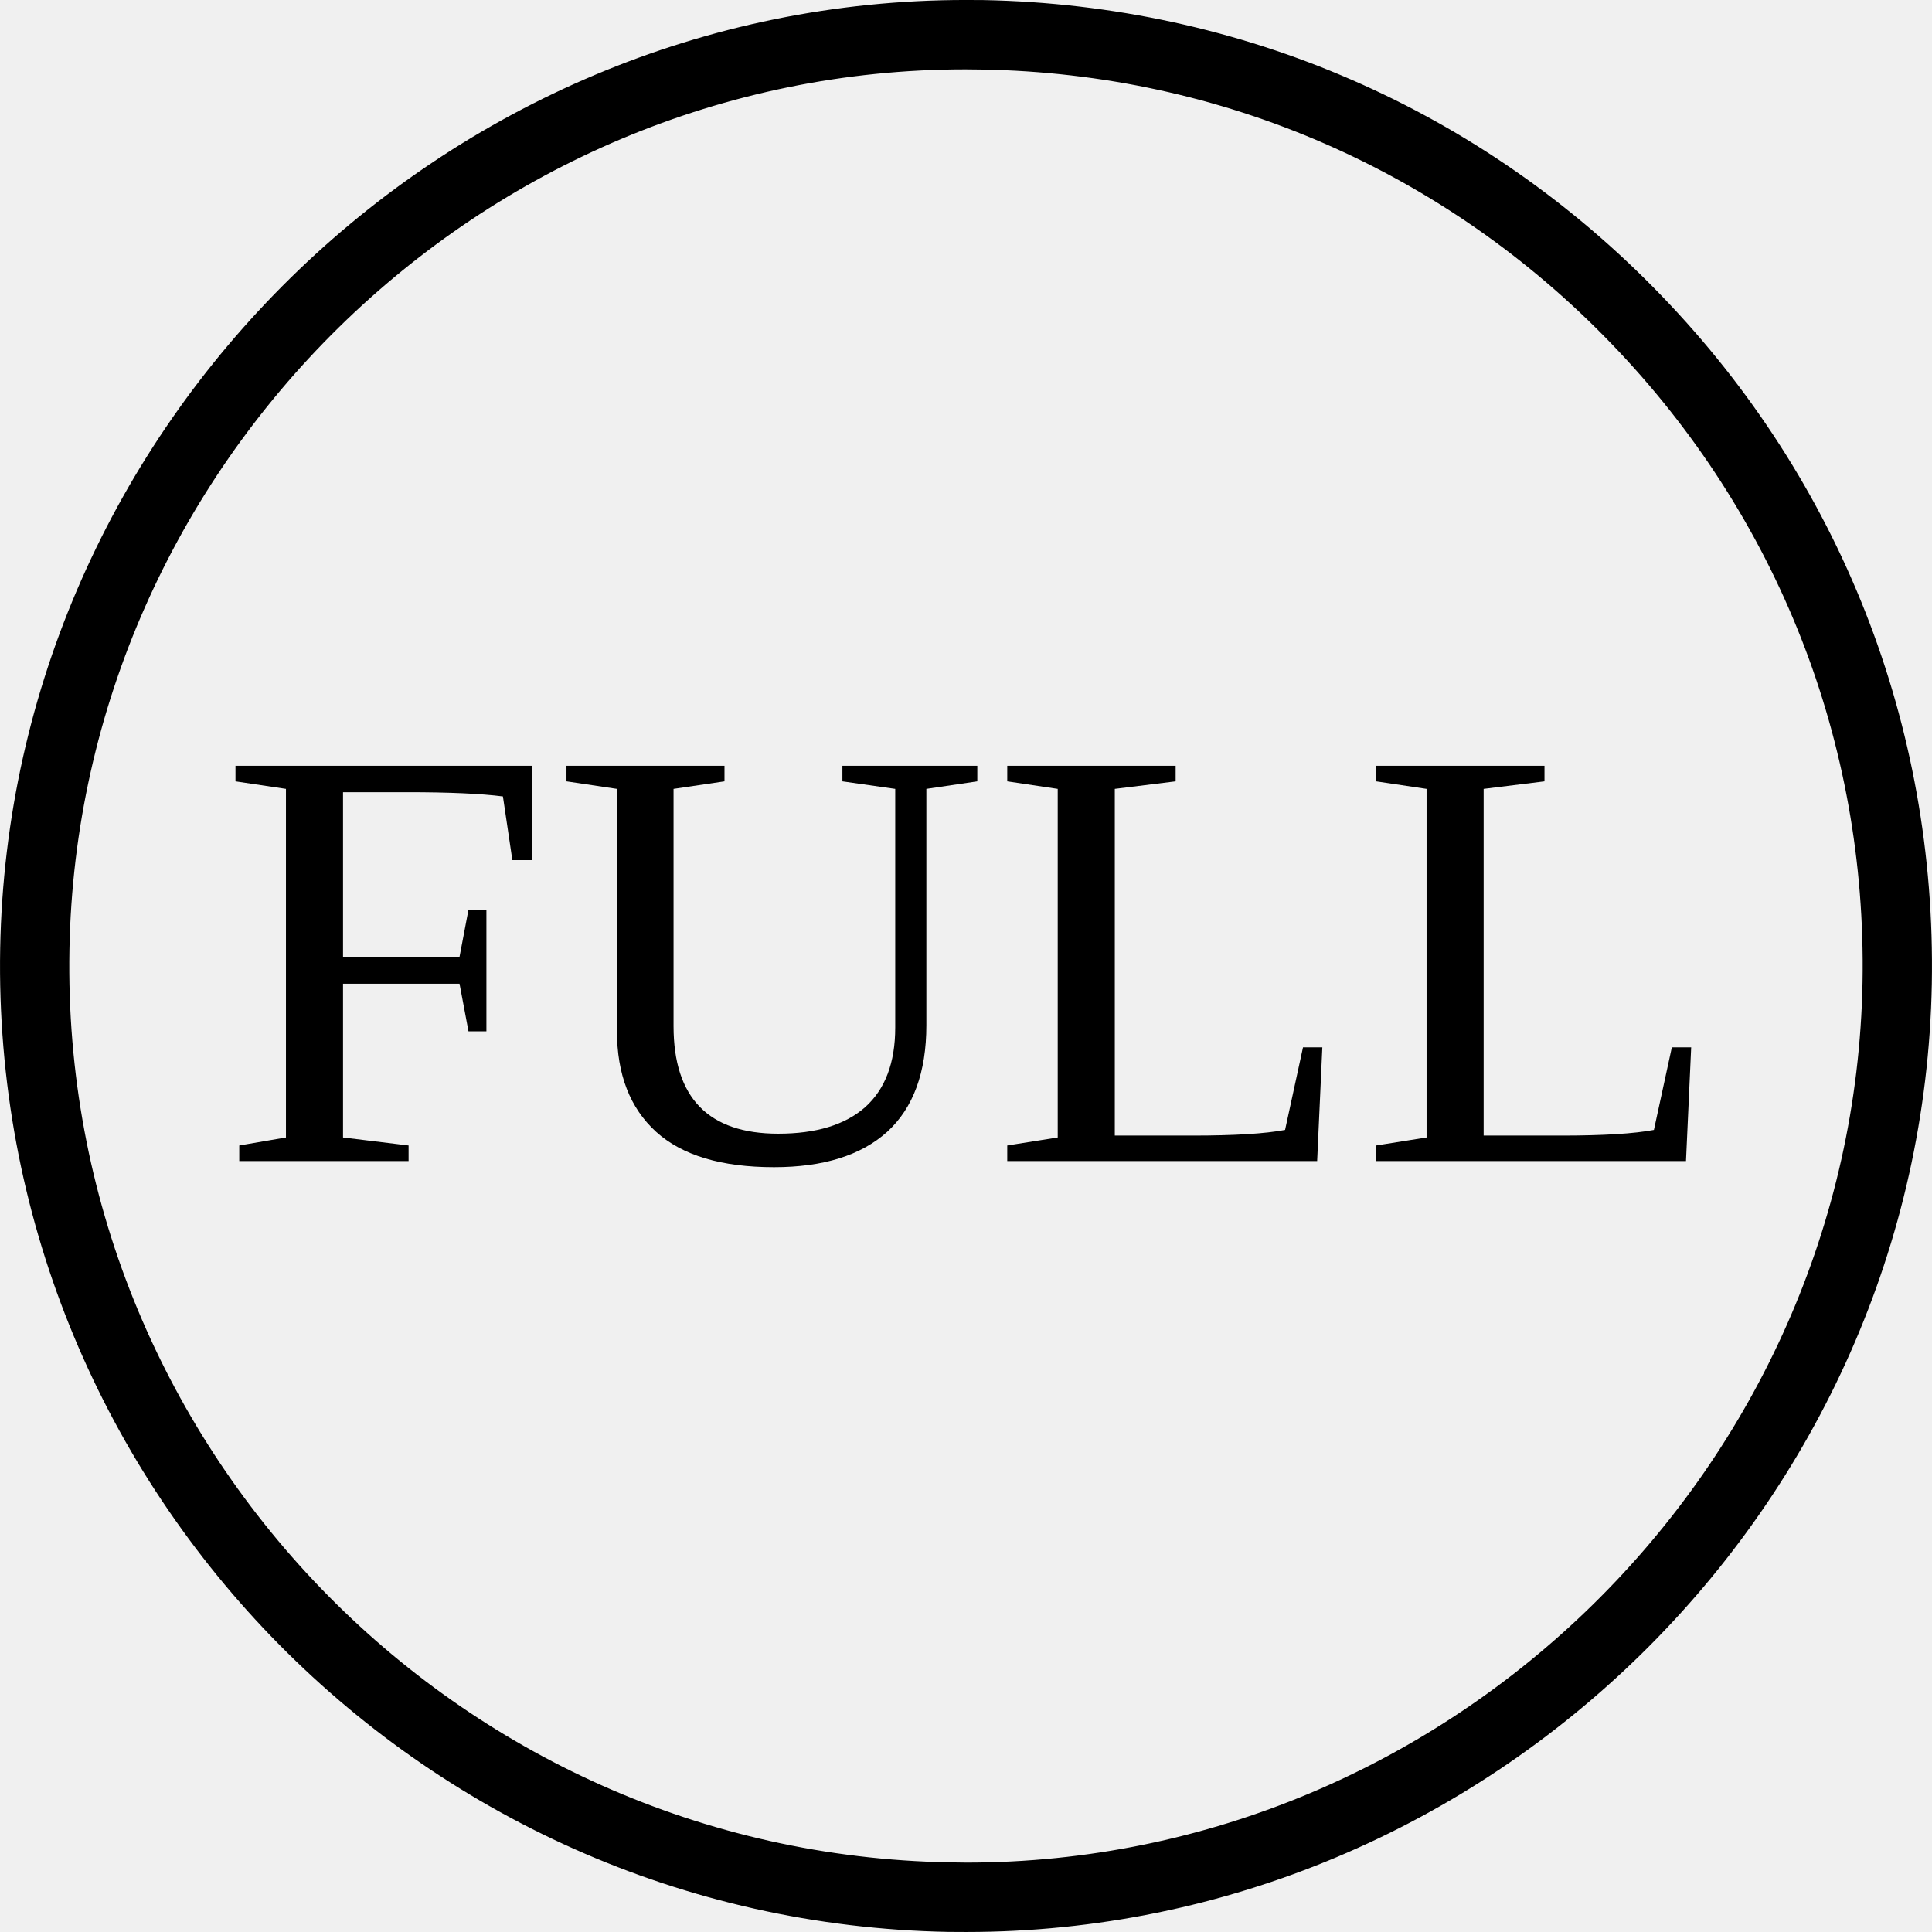
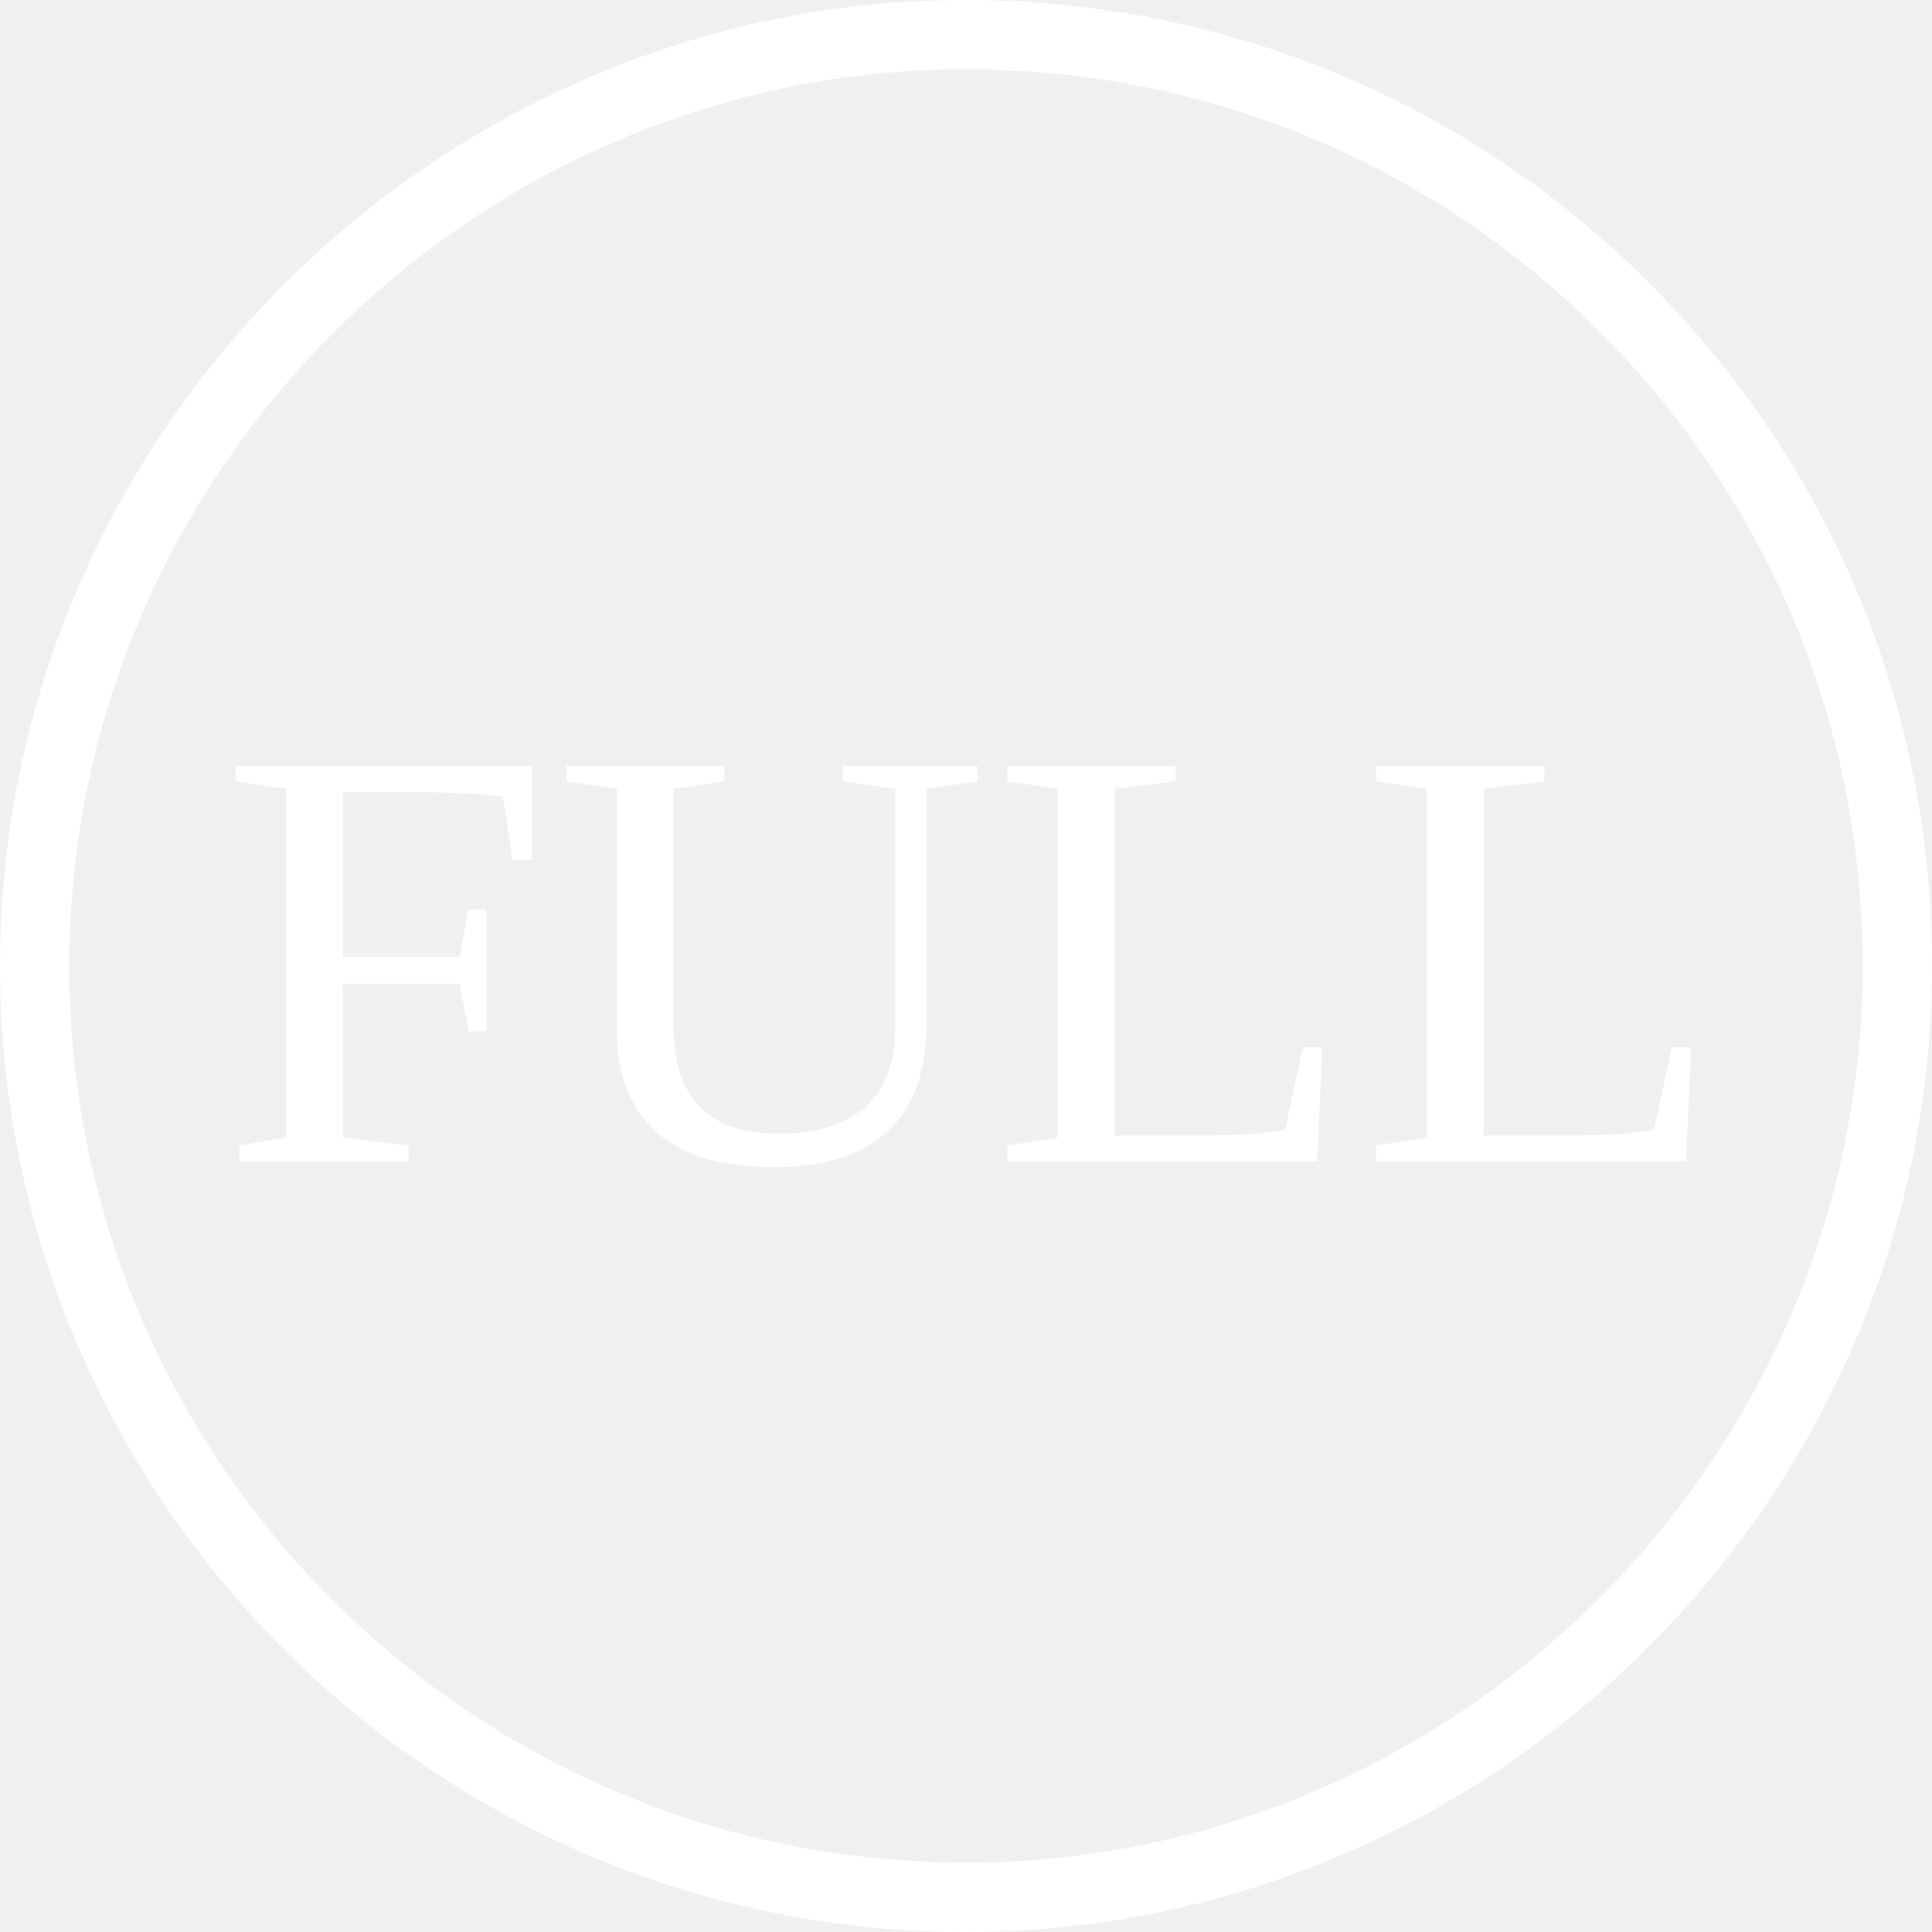
<svg xmlns="http://www.w3.org/2000/svg" version="1.1" width="64" height="64.001" id="svg5023">
  <defs id="defs5025" />
  <g transform="translate(-308,-454.6476)" id="layer1">
    <g transform="translate(2.7883978e-6,9.8627809e-5)" id="g6455">
      <g id="g6423">
-         <path d="m 340.579,454.65 -0.591,-0.003 c -17.32,0 -31.665,14.09 -31.982,31.416 -0.319,17.645 13.771,32.259 31.413,32.582 l 0.588,0.003 c 17.32,0 31.671,-14.096 31.988,-31.416 0.154,-8.551 -3.026,-16.645 -8.96,-22.795 -5.934,-6.158 -13.908,-9.624 -22.456,-9.787 z m -0.572,61.7 -0.552,-0.008 c -16.373,-0.291 -29.455,-13.857 -29.155,-30.234 0.291,-16.082 13.605,-29.163 29.685,-29.163 l 0.552,0.006 c 7.937,0.137 15.337,3.365 20.842,9.08 5.511,5.71 8.464,13.224 8.321,21.15 -0.294,16.085 -13.617,29.169 -29.693,29.169 z" id="path4050" style="fill:#000000" />
+         <path d="m 340.579,454.65 -0.591,-0.003 c -17.32,0 -31.665,14.09 -31.982,31.416 -0.319,17.645 13.771,32.259 31.413,32.582 l 0.588,0.003 c 17.32,0 31.671,-14.096 31.988,-31.416 0.154,-8.551 -3.026,-16.645 -8.96,-22.795 -5.934,-6.158 -13.908,-9.624 -22.456,-9.787 z m -0.572,61.7 -0.552,-0.008 c -16.373,-0.291 -29.455,-13.857 -29.155,-30.234 0.291,-16.082 13.605,-29.163 29.685,-29.163 l 0.552,0.006 c 7.937,0.137 15.337,3.365 20.842,9.08 5.511,5.71 8.464,13.224 8.321,21.15 -0.294,16.085 -13.617,29.169 -29.693,29.169 z" id="path4050" style="fill:#ffffff" />
      </g>
    </g>
-     <text x="315.223" y="493.113" id="text6189" xml:space="preserve" style="font-size:20px;font-style:normal;font-variant:normal;font-weight:normal;font-stretch:normal;text-align:start;line-height:50%;letter-spacing:0px;word-spacing:0px;writing-mode:lr-tb;text-anchor:start;fill:#000000;fill-opacity:1;stroke:none;font-family:Times New Roman;-inkscape-font-specification:'Times New Roman,'">
-       <tspan x="315.223" y="493.113" id="tspan6191" style="fill:#000000">FULL</tspan>
+     <text x="315.223" y="493.113" id="text6189" xml:space="preserve" style="font-size:20px;font-style:normal;font-variant:normal;font-weight:normal;font-stretch:normal;text-align:start;line-height:50%;letter-spacing:0px;word-spacing:0px;writing-mode:lr-tb;text-anchor:start;fill:#ffffff;fill-opacity:1;stroke:none;font-family:Times New Roman;-inkscape-font-specification:'Times New Roman,'">
+       <tspan x="315.223" y="493.113" id="tspan6191" style="fill:#ffffff">FULL</tspan>
    </text>
  </g>
</svg>
